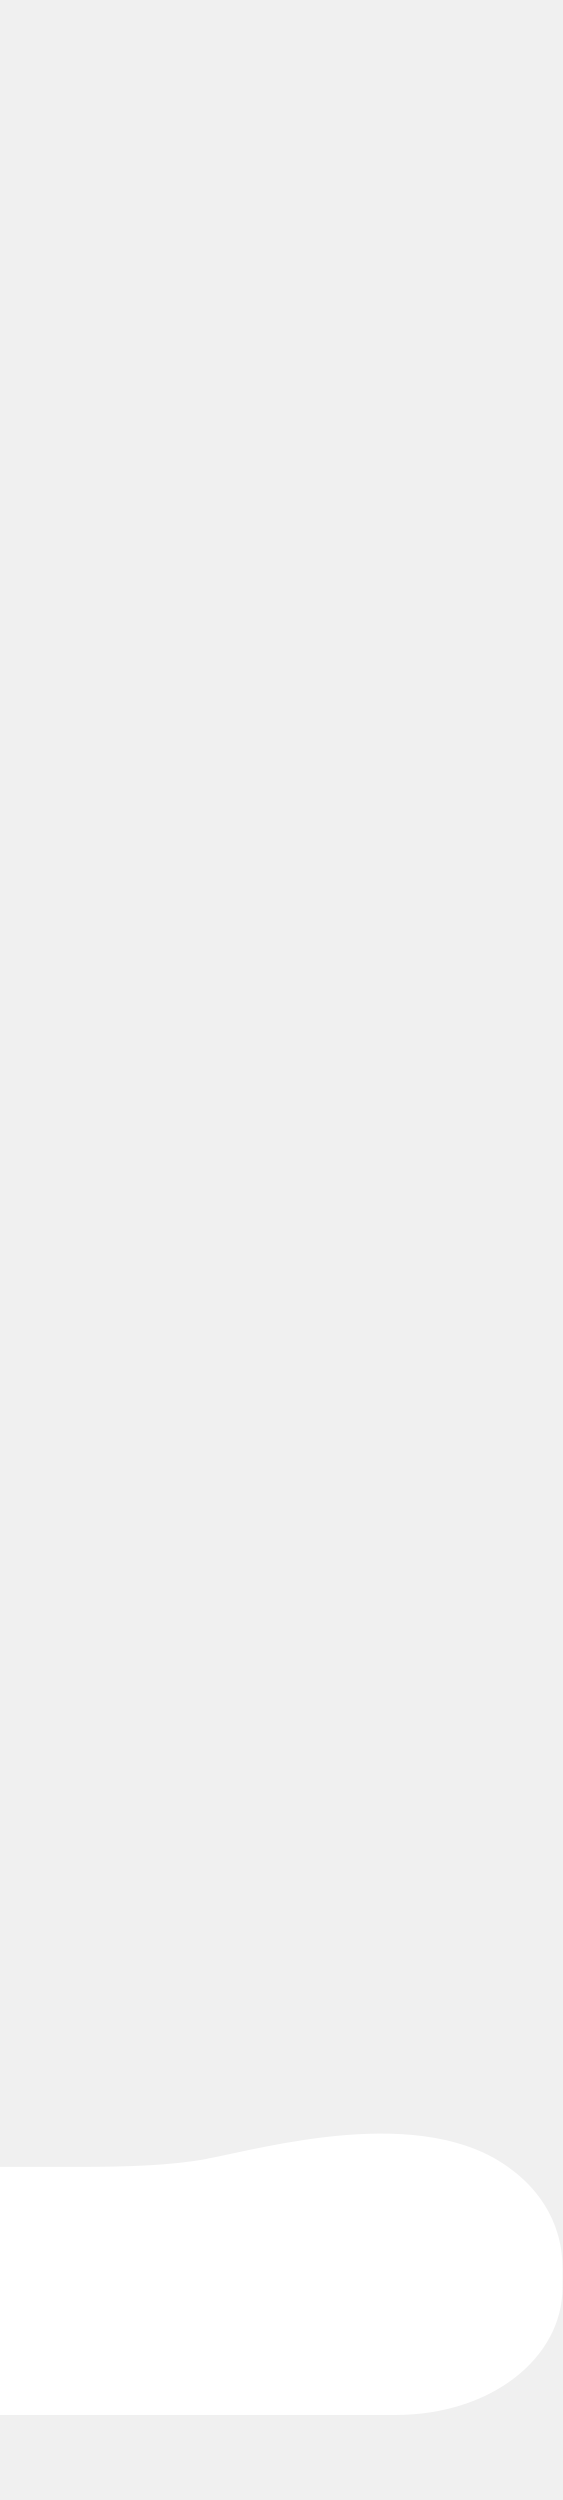
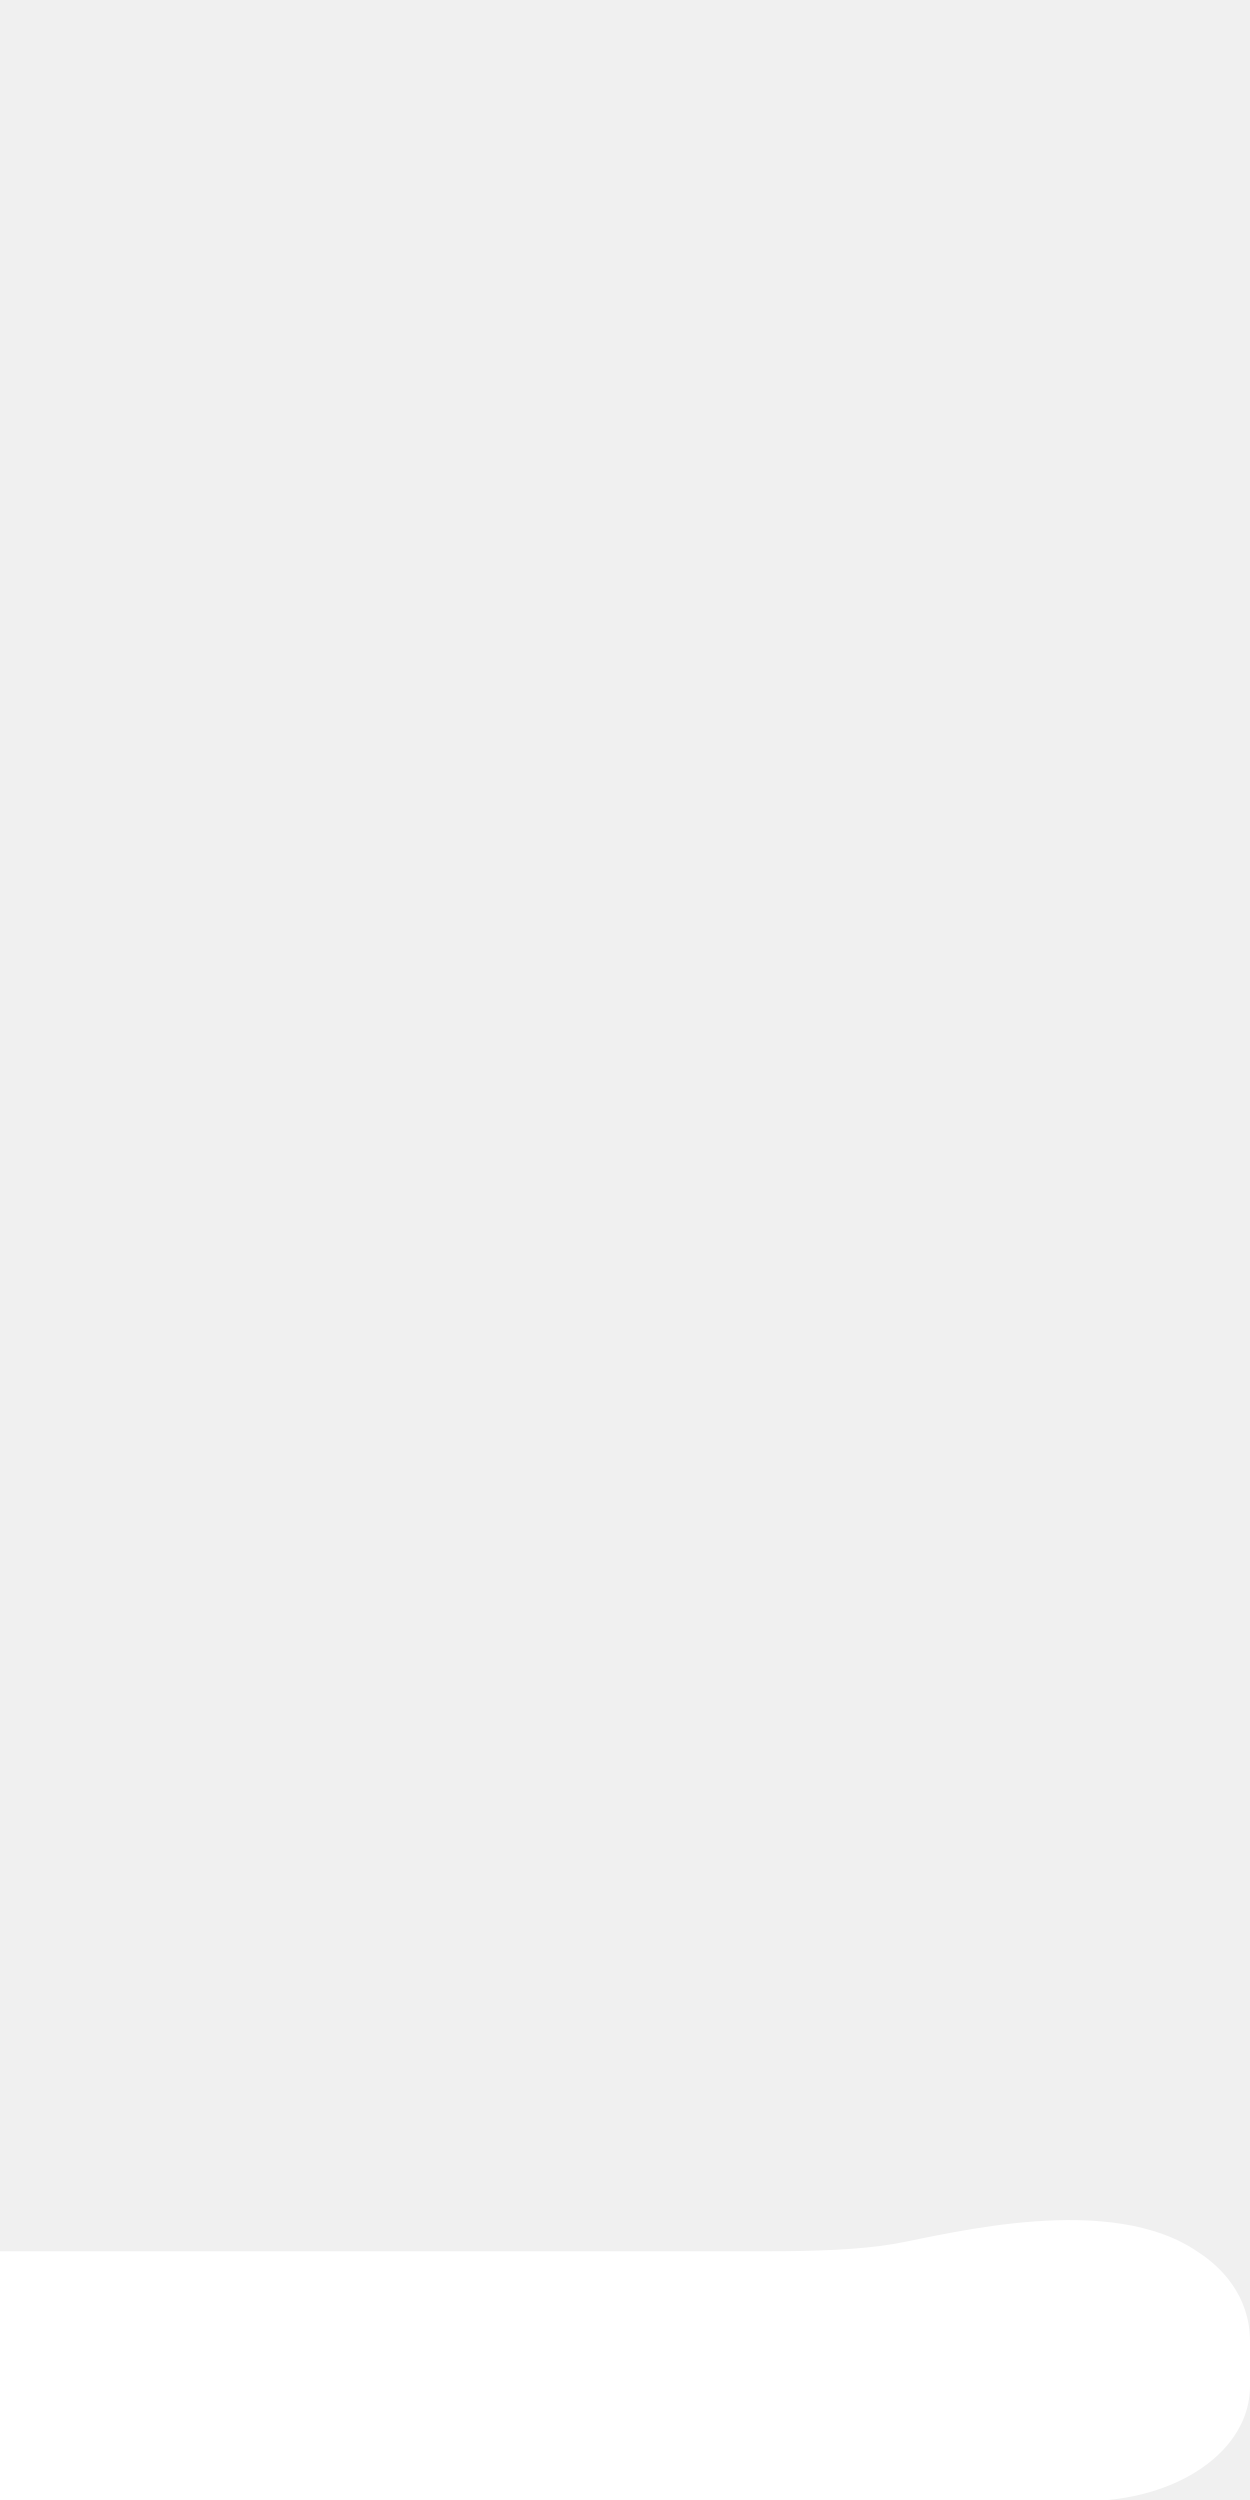
- <svg xmlns="http://www.w3.org/2000/svg" id="Layer_1" version="1.1" viewBox="0 0 9 40">
+ <svg xmlns="http://www.w3.org/2000/svg" id="Layer_1" version="1.1" viewBox="0 0 10 20">
  <defs>
    <style>
      .st0 {
-         fill: #231f20;
-       }
- 
-       .st1 {
        fill: #fff;
-       }
- 
-       .st2 {
-         display: none;
      }
    </style>
  </defs>
-   <g id="Layer_2" class="st2">
-     <rect class="st0" x="-370.8" y="-68.57" width="838.52" height="891.94" />
-   </g>
-   <g id="Layer_11" data-name="Layer_1">
-     <path class="st1" d="M3.32,34.54c-.58.11-1.32.13-2.03.13h-122.03c-.74,0-1.25.76-1.25,1.58,0,1.32.96,2.39,2.15,2.39H6.32c1.55,0,2.68-.92,2.68-2.04v-.31c0-.82-.48-1.33-.82-1.58-1.41-1.08-3.99-.33-4.87-.17h0Z" />
-   </g>
+   <path class="st0" d="M10,19.08v-.35c0-.37-.24-.6-.41-.71-.7-.49-1.99-.15-2.43-.07-.29.05-.66.06-1.02.06H0v2h8.66c.77,0,1.34-.41,1.34-.92Z" />
</svg>
